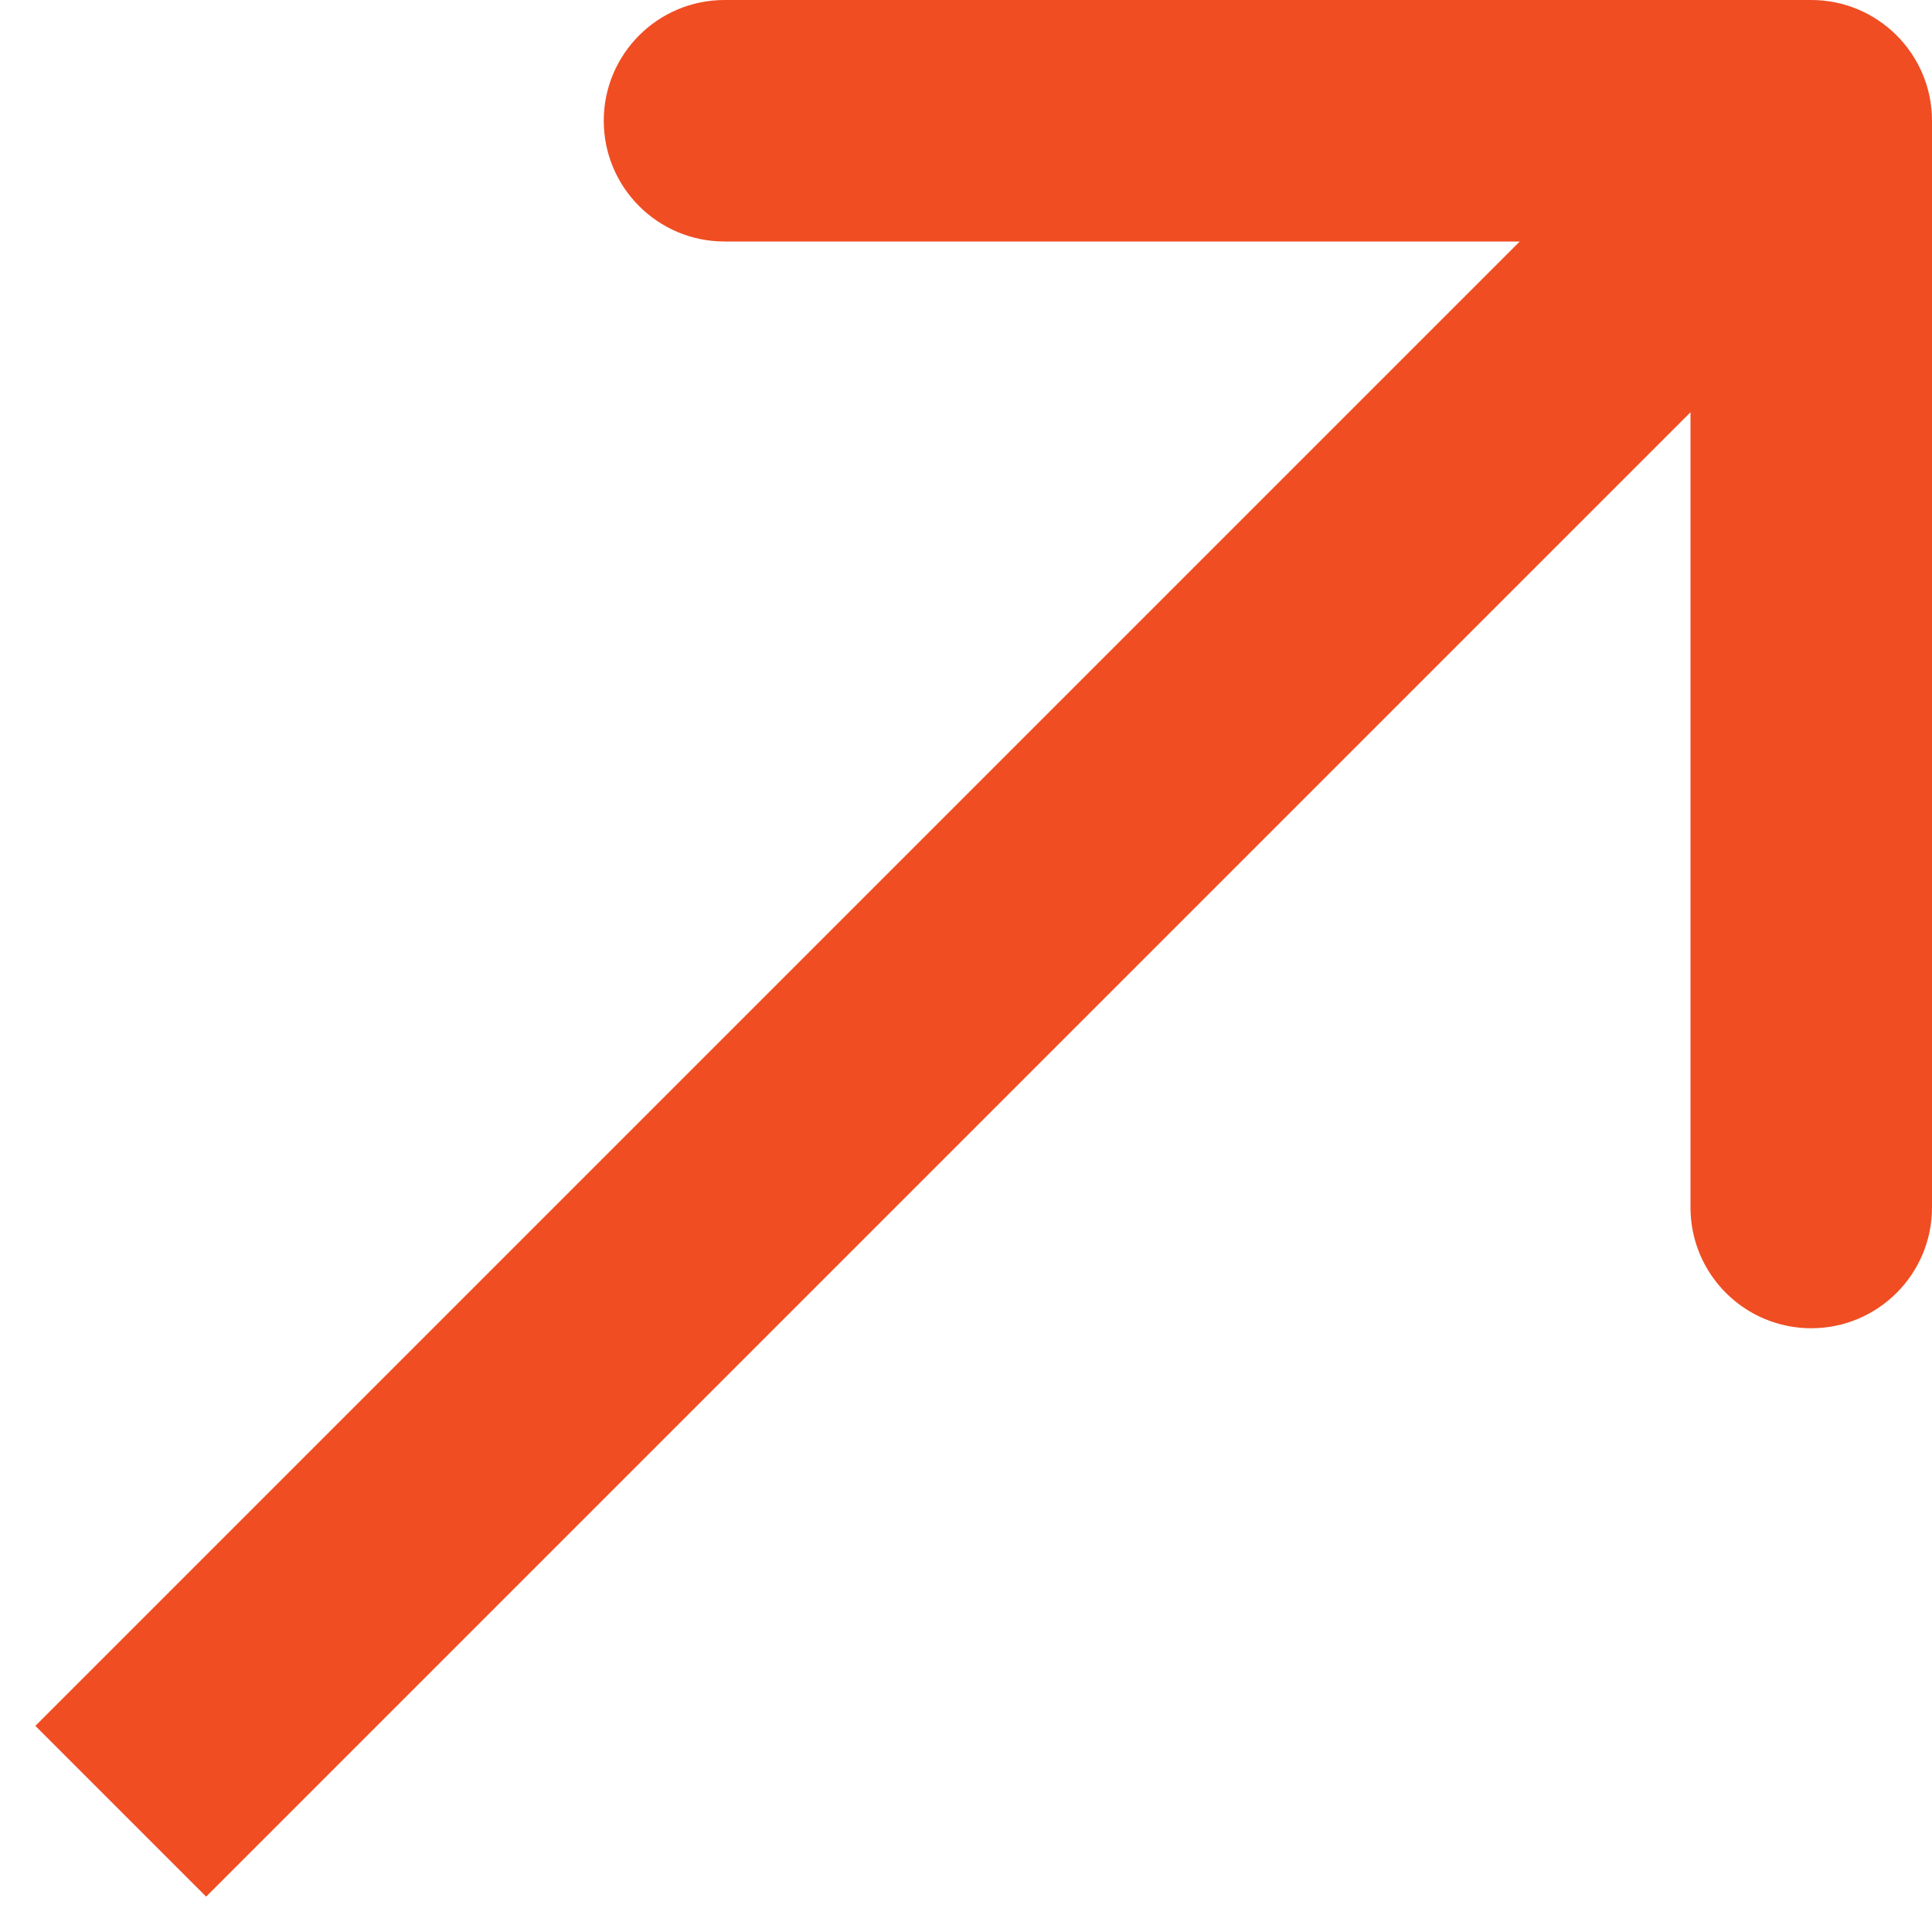
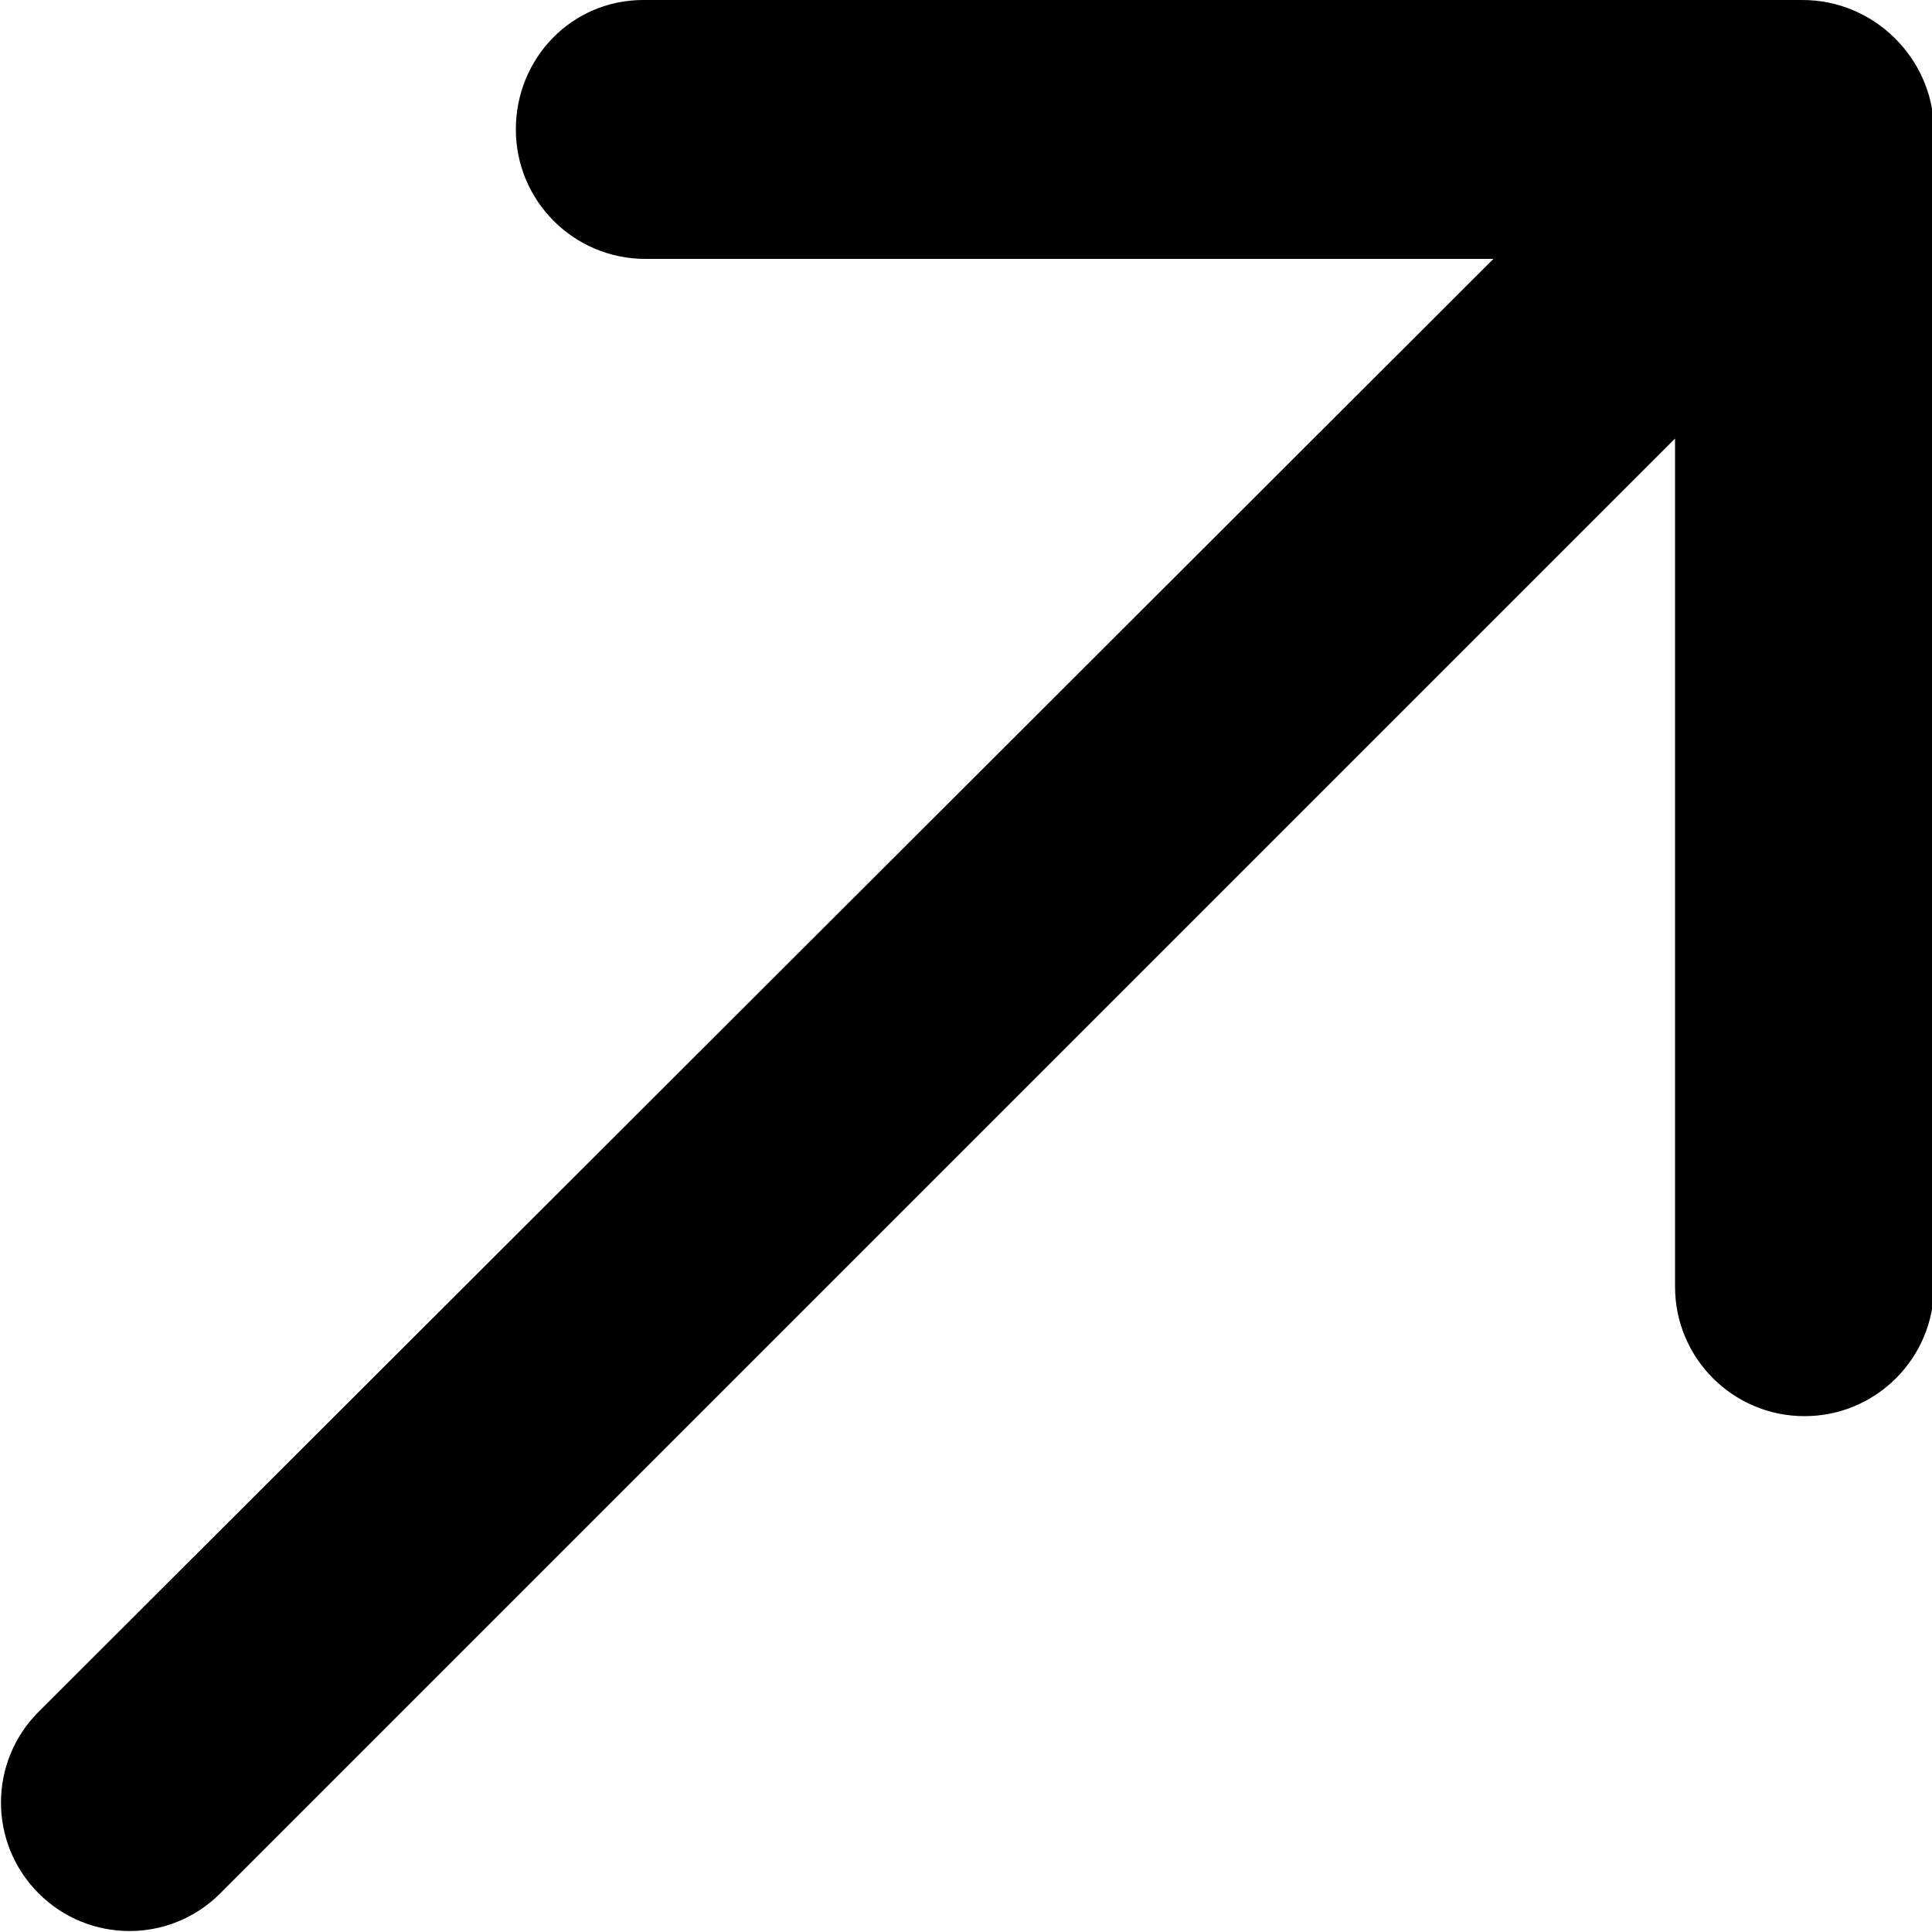
- <svg xmlns="http://www.w3.org/2000/svg" width="16" height="16" viewBox="0 0 16 16" fill="none">
-   <path d="M16 1C16 0.448 15.552 -2.87362e-07 15 -5.40243e-07L6 2.60547e-07C5.448 -7.66277e-08 5 0.448 5 1C5 1.552 5.448 2 6 2L14 2L14 10C14 10.552 14.448 11 15 11C15.552 11 16 10.552 16 10L16 1ZM1.707 15.707L15.707 1.707L14.293 0.293L0.293 14.293L1.707 15.707Z" fill="#F04D23" />
+ <svg xmlns="http://www.w3.org/2000/svg" version="1.1" id="Слой_1" x="0px" y="0px" viewBox="0 0 100 100" style="enable-background:new 0 0 100 100;" xml:space="preserve">
+   <path d="M26.7,6.7L26.7,6.7c0,3.7,3,6.7,6.7,6.7h43.9L2,88.6c-2.6,2.6-2.6,6.8,0,9.4l0,0c2.6,2.6,6.8,2.6,9.4,0l75.3-75.3v43.9  c0,3.7,3,6.7,6.7,6.7h0c3.7,0,6.7-3,6.7-6.7v-60C100,3,97,0,93.3,0h-60C29.6,0,26.7,3,26.7,6.7z" />
</svg>
